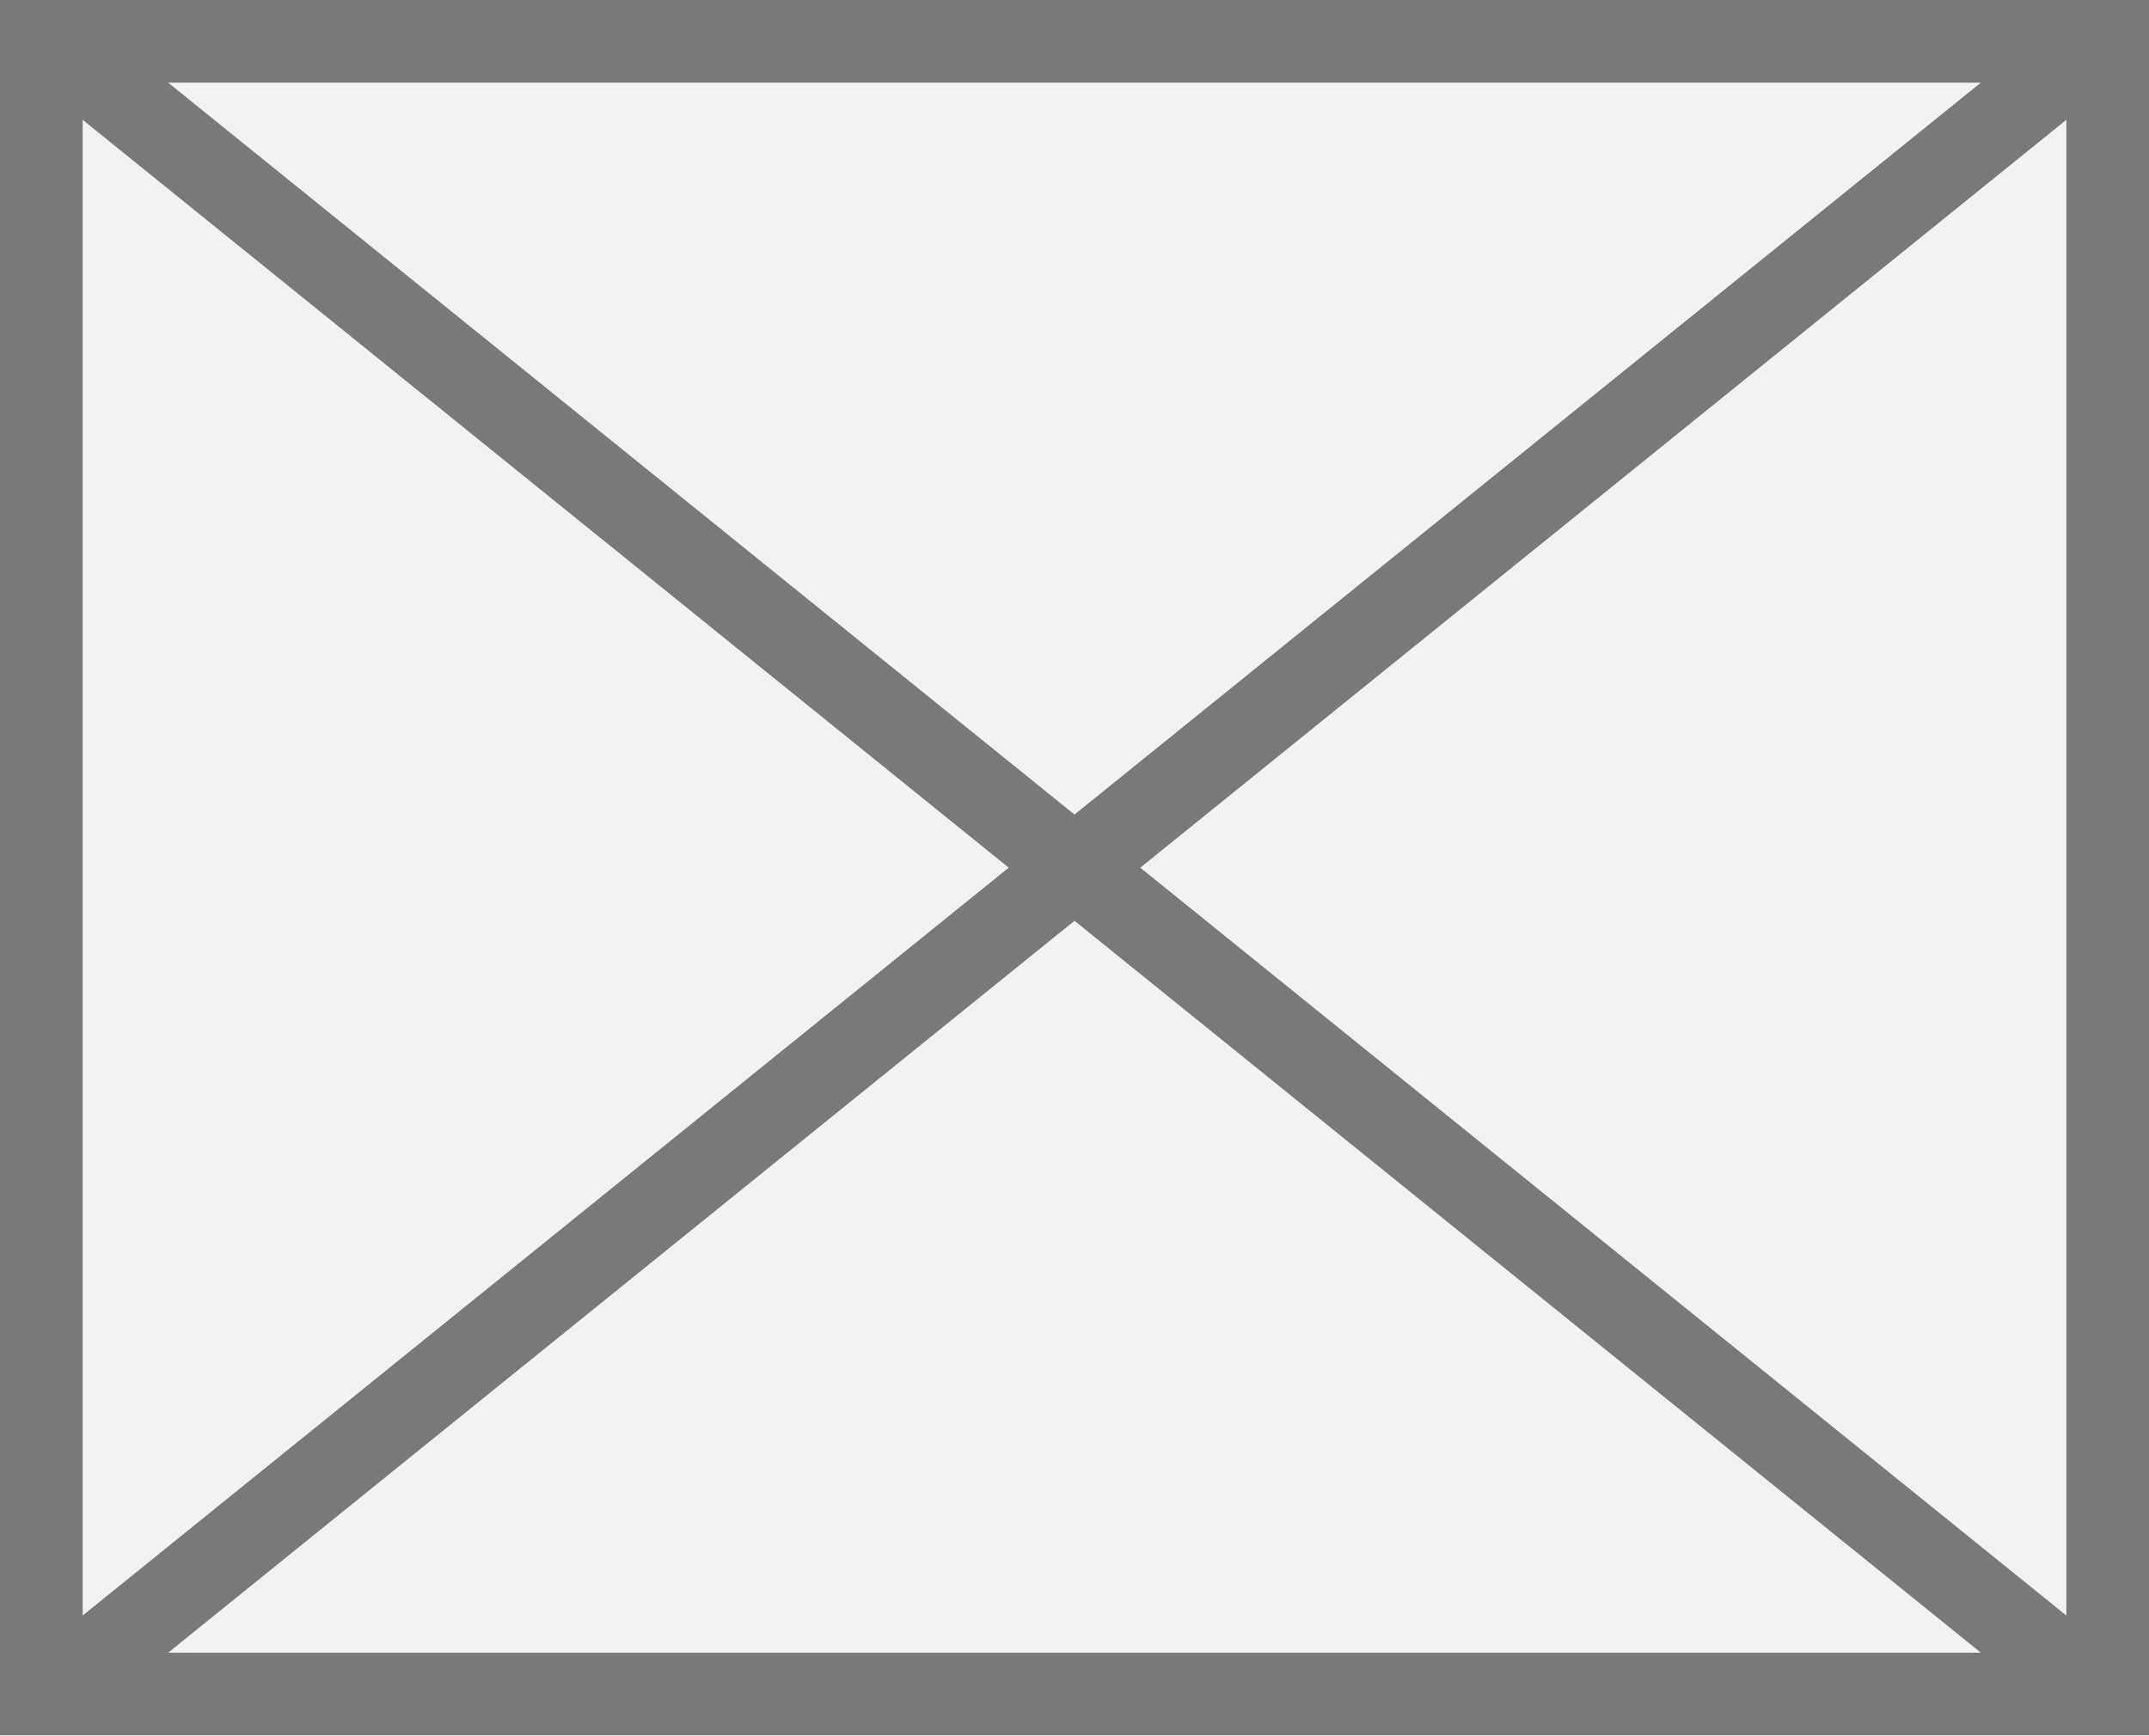
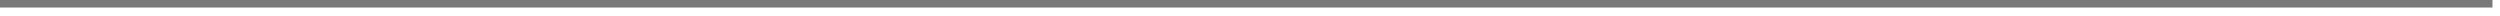
- <svg xmlns="http://www.w3.org/2000/svg" version="1.1" width="26px" height="21px">
-   <g transform="matrix(1 0 0 1 -917 -1697 )">
-     <path d="M 917.5 1697.5  L 942.5 1697.5  L 942.5 1717.5  L 917.5 1717.5  L 917.5 1697.5  Z " fill-rule="nonzero" fill="#f2f2f2" stroke="none" />
-     <path d="M 917.5 1697.5  L 942.5 1697.5  L 942.5 1717.5  L 917.5 1717.5  L 917.5 1697.5  Z " stroke-width="1" stroke="#797979" fill="none" />
-     <path d="M 917.482 1697.389  L 942.518 1717.611  M 942.518 1697.389  L 917.482 1717.611  " stroke-width="1" stroke="#797979" fill="none" />
+ <svg xmlns="http://www.w3.org/2000/svg" version="1.1" width="332px" height="2px">
+   <g transform="matrix(1 0 0 1 -1563 -458 )">
+     <path d="M 1563 458.5  L 1894 458.5  " stroke-width="1" stroke="#797979" fill="none" />
  </g>
</svg>
